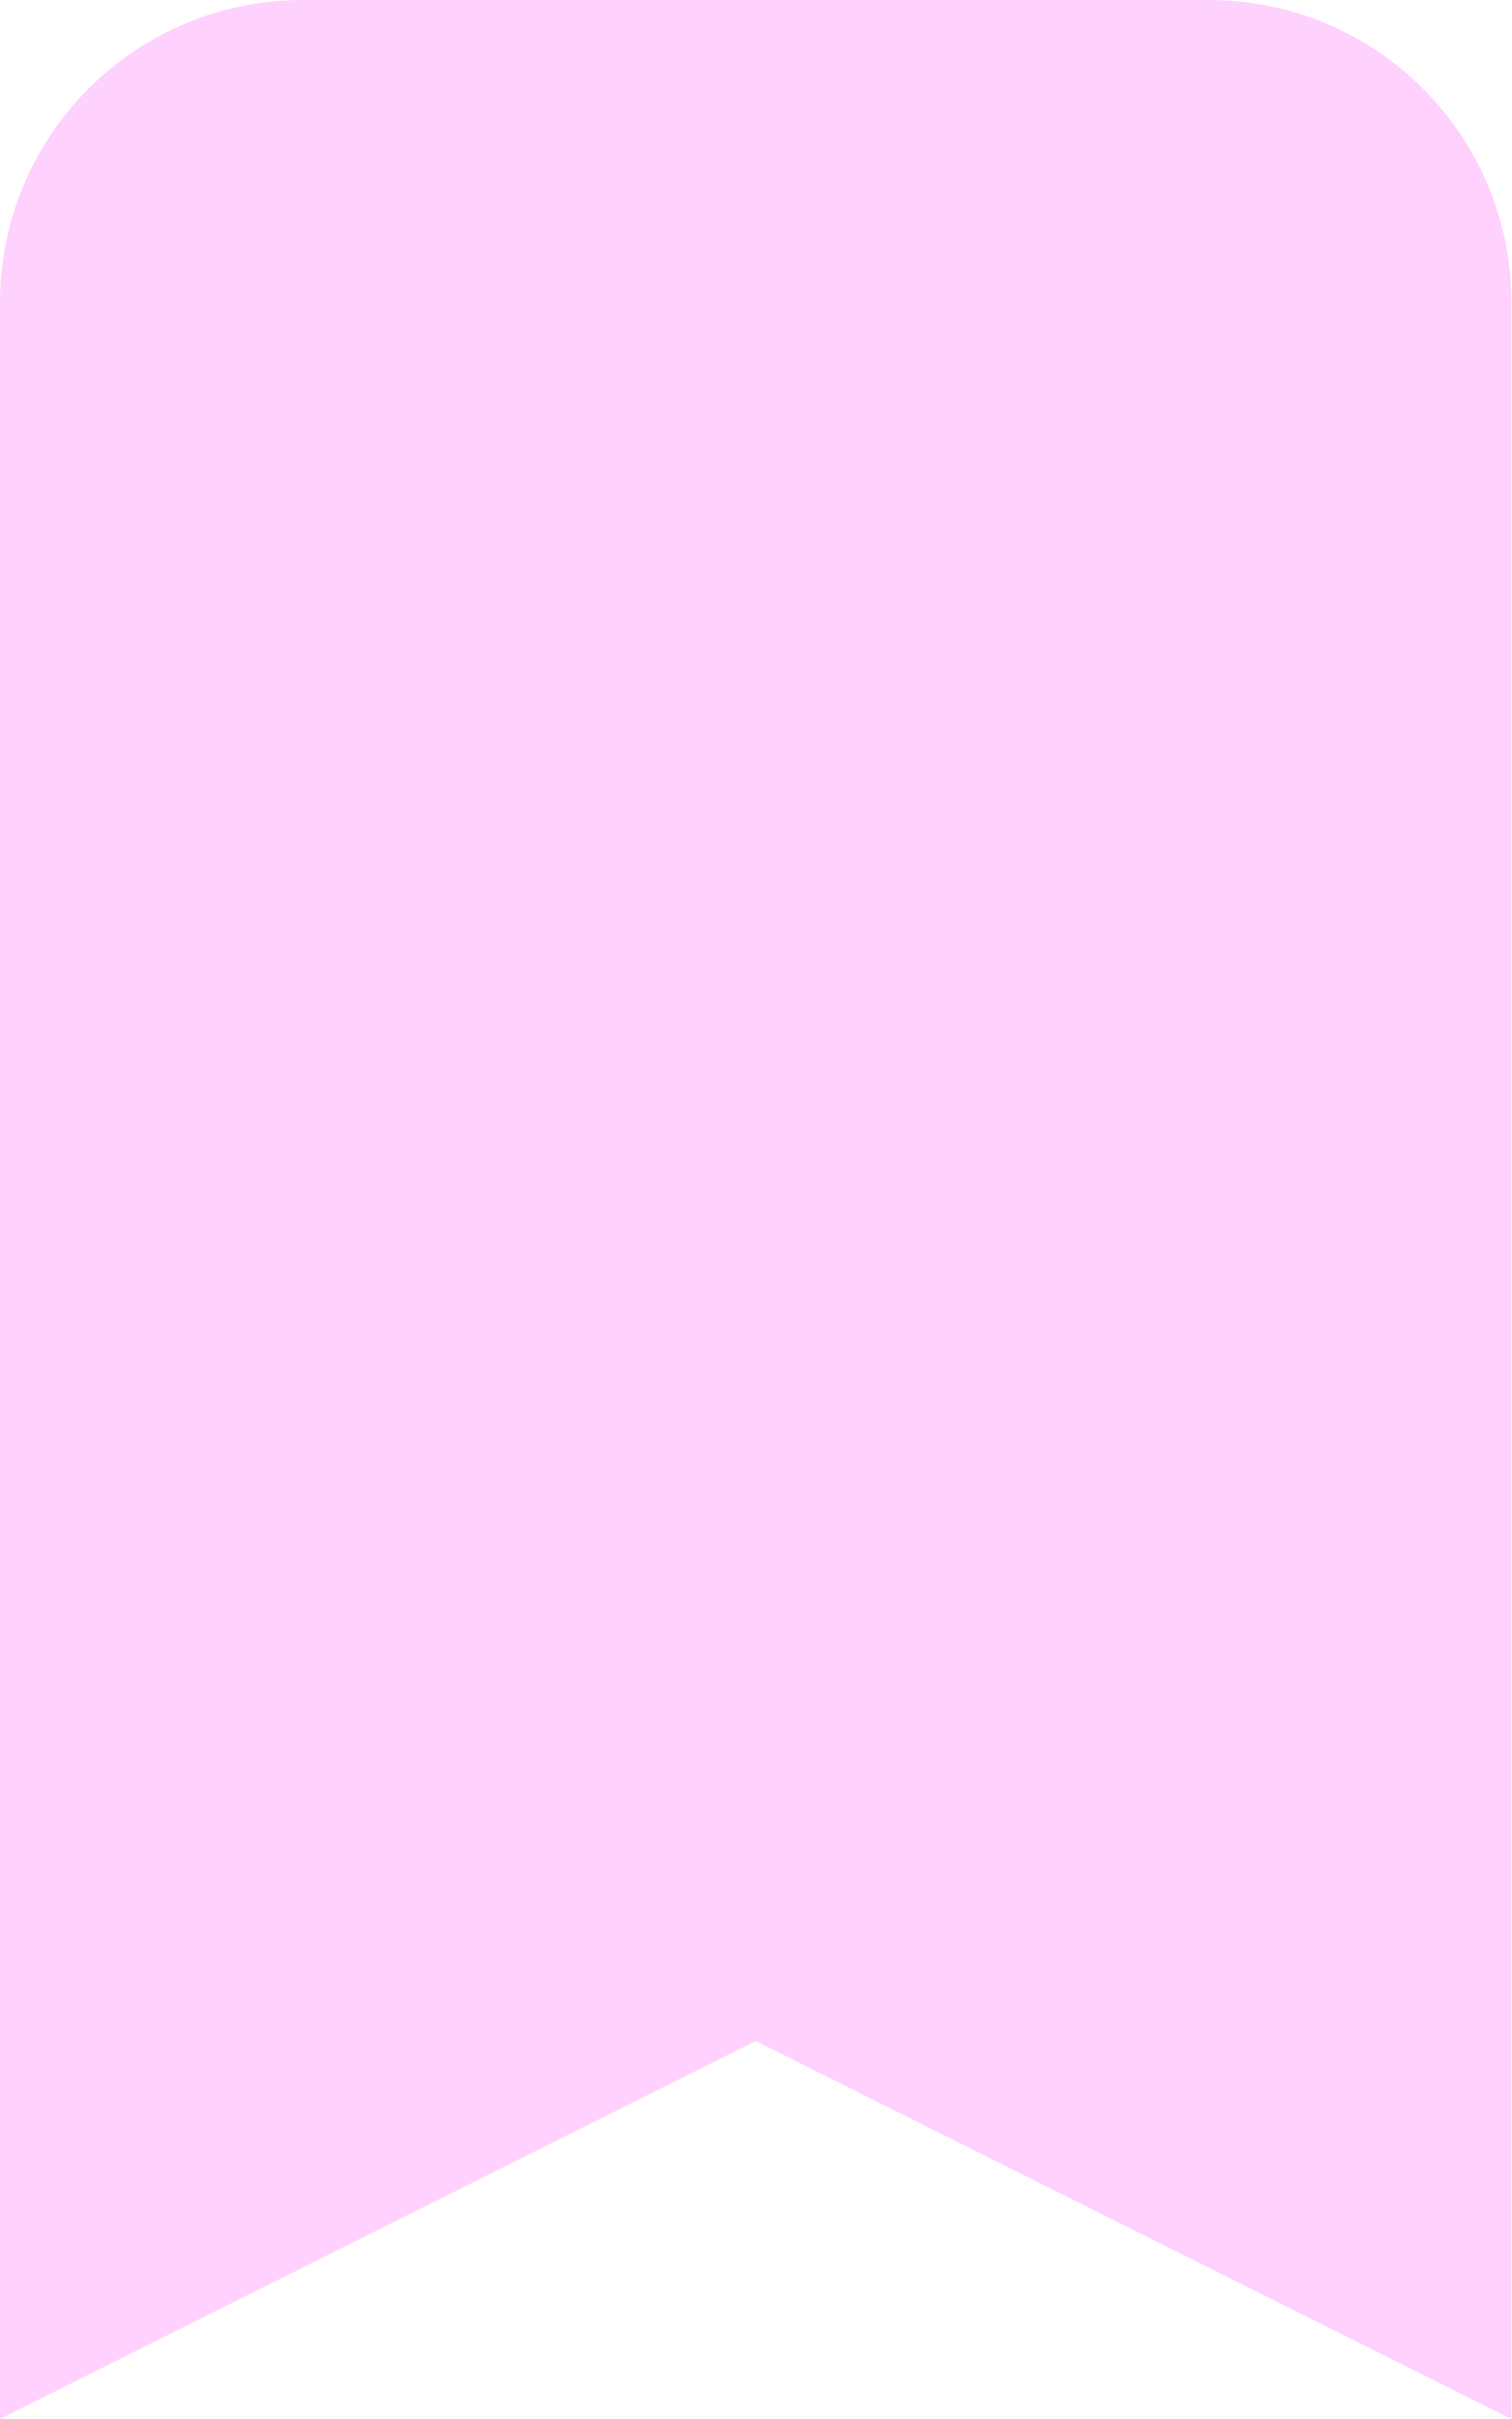
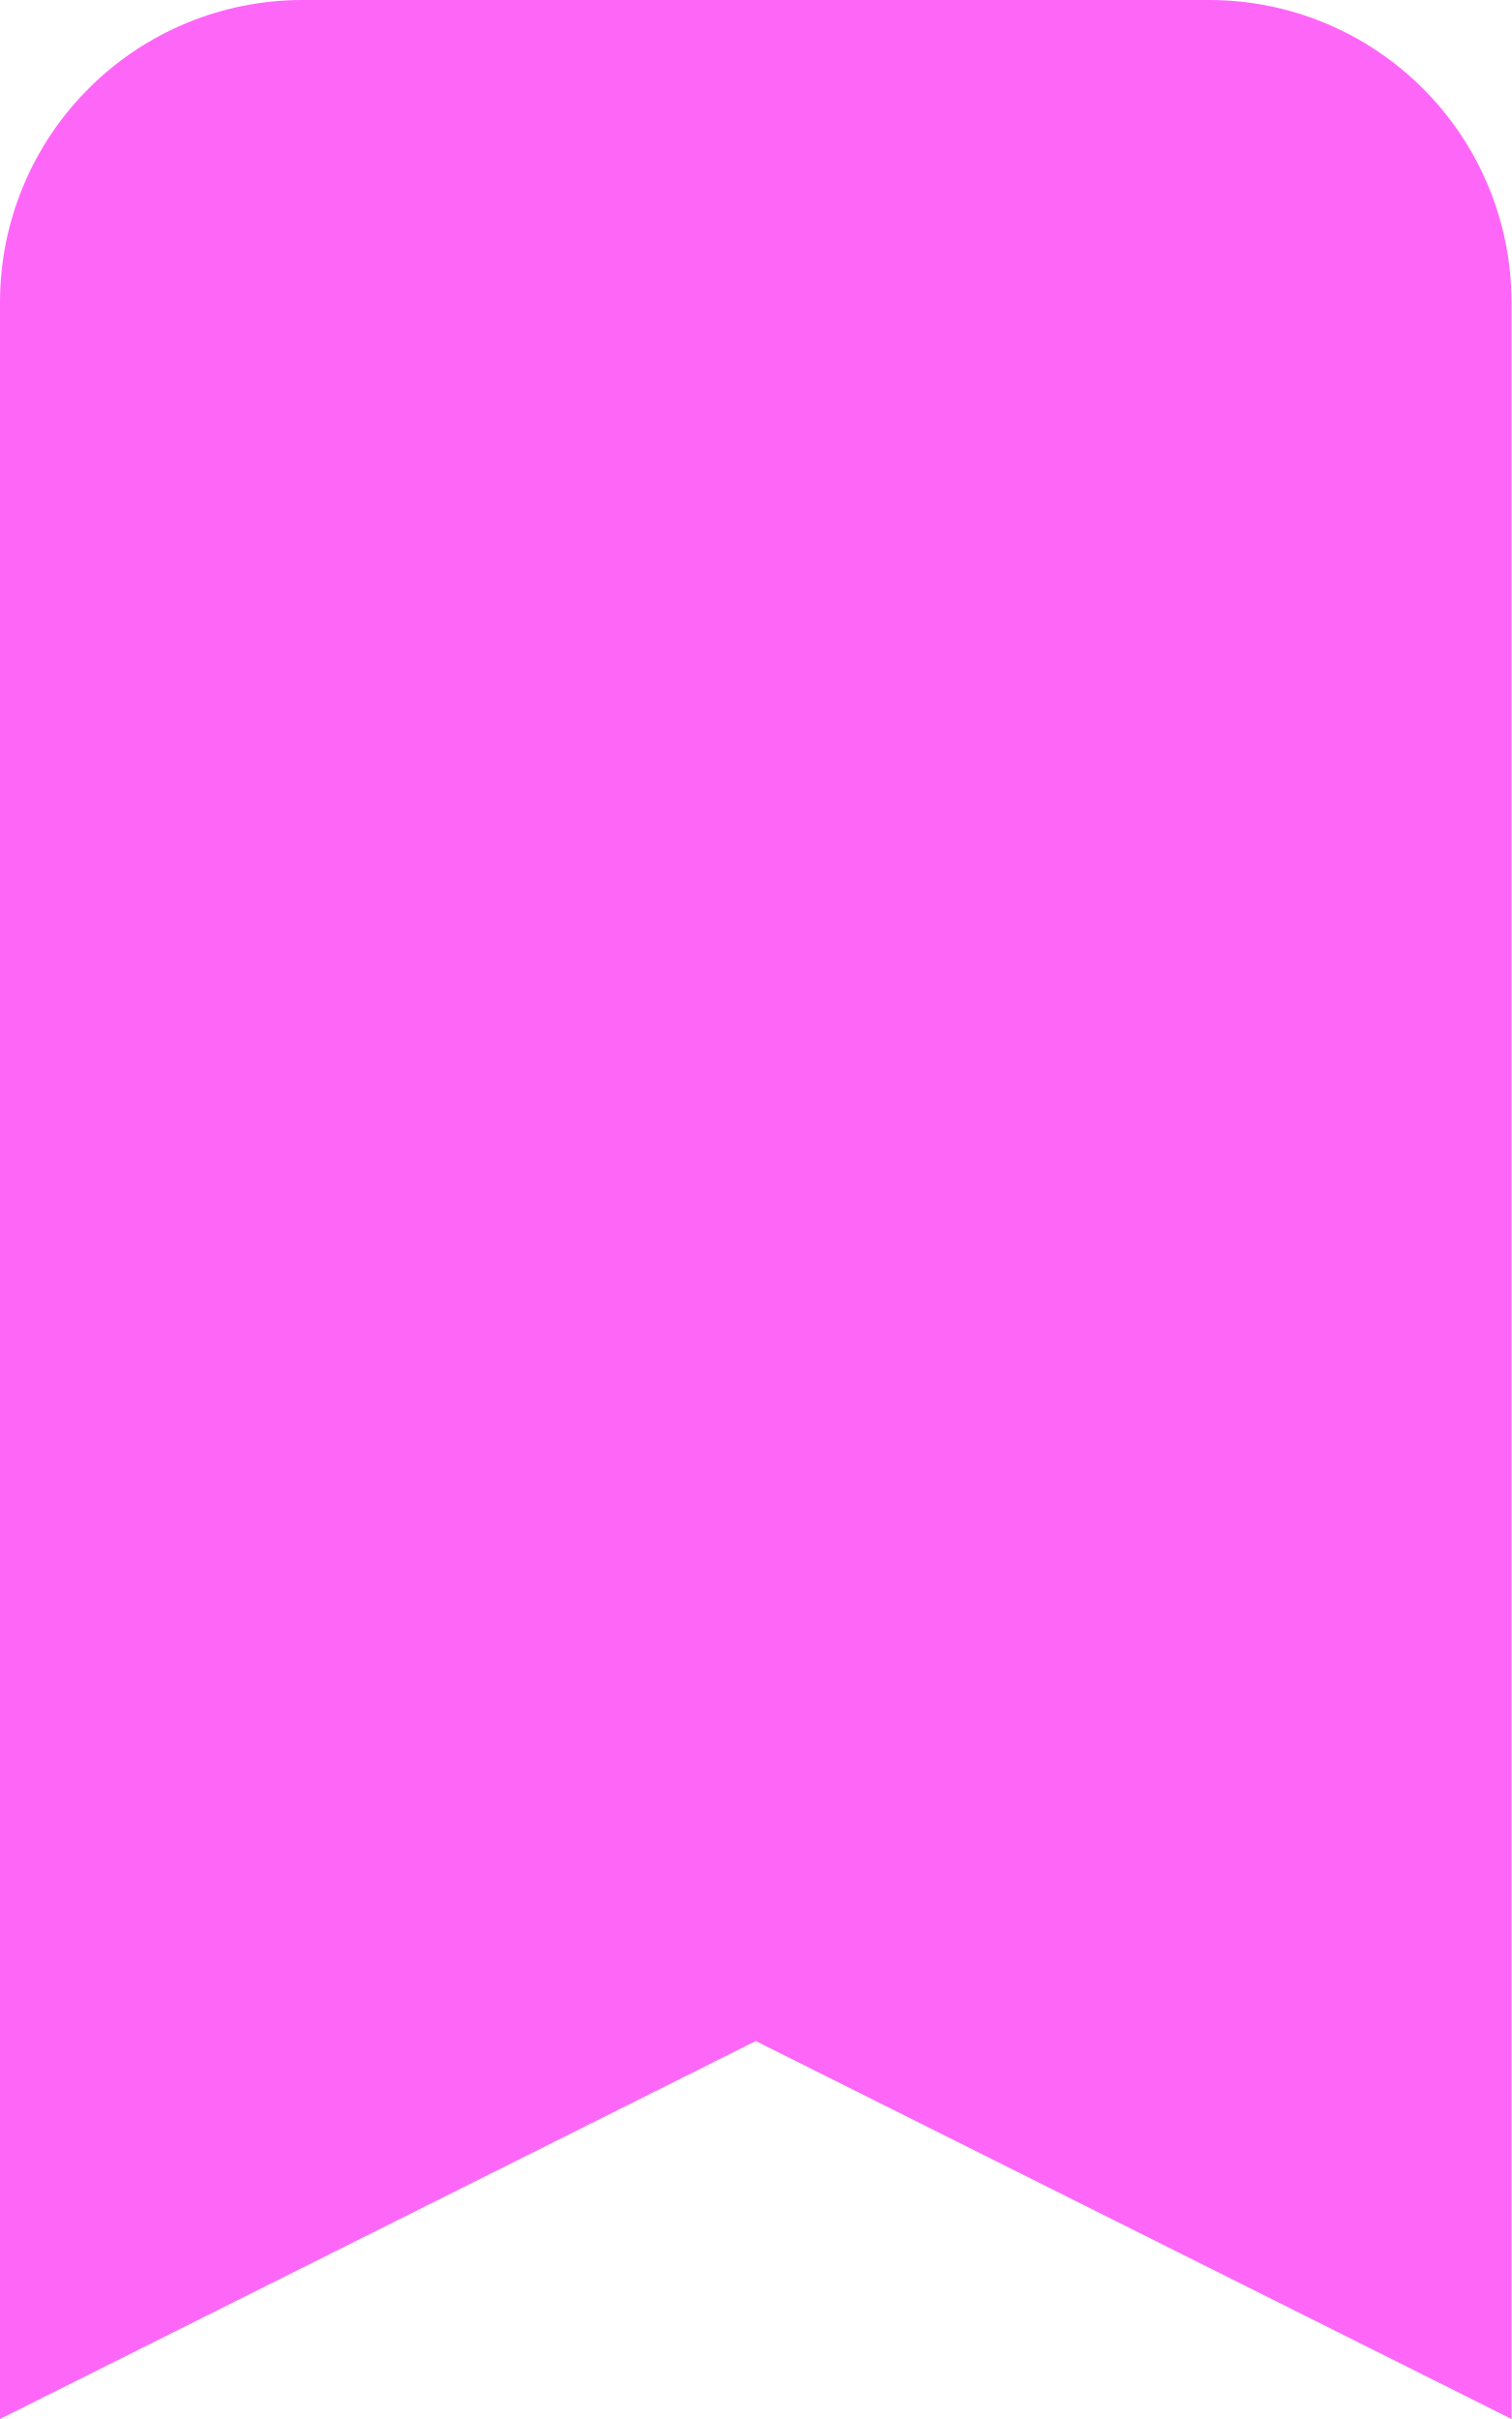
<svg xmlns="http://www.w3.org/2000/svg" width="15" height="24" viewBox="0 0 15 24" fill="none">
-   <path d="M0 3C0 2.204 0.316 1.441 0.879 0.879C1.441 0.316 2.204 0 3 0H12C12.796 0 13.559 0.316 14.121 0.879C14.684 1.441 15 2.204 15 3V24L7.5 20.25L0 24V3Z" fill="#FE66F8" fill-opacity="0.3" />
+   <path d="M0 3C0 2.204 0.316 1.441 0.879 0.879C1.441 0.316 2.204 0 3 0H12C12.796 0 13.559 0.316 14.121 0.879C14.684 1.441 15 2.204 15 3V24L7.5 20.25L0 24V3Z" fill="#FE66F8" />
</svg>
